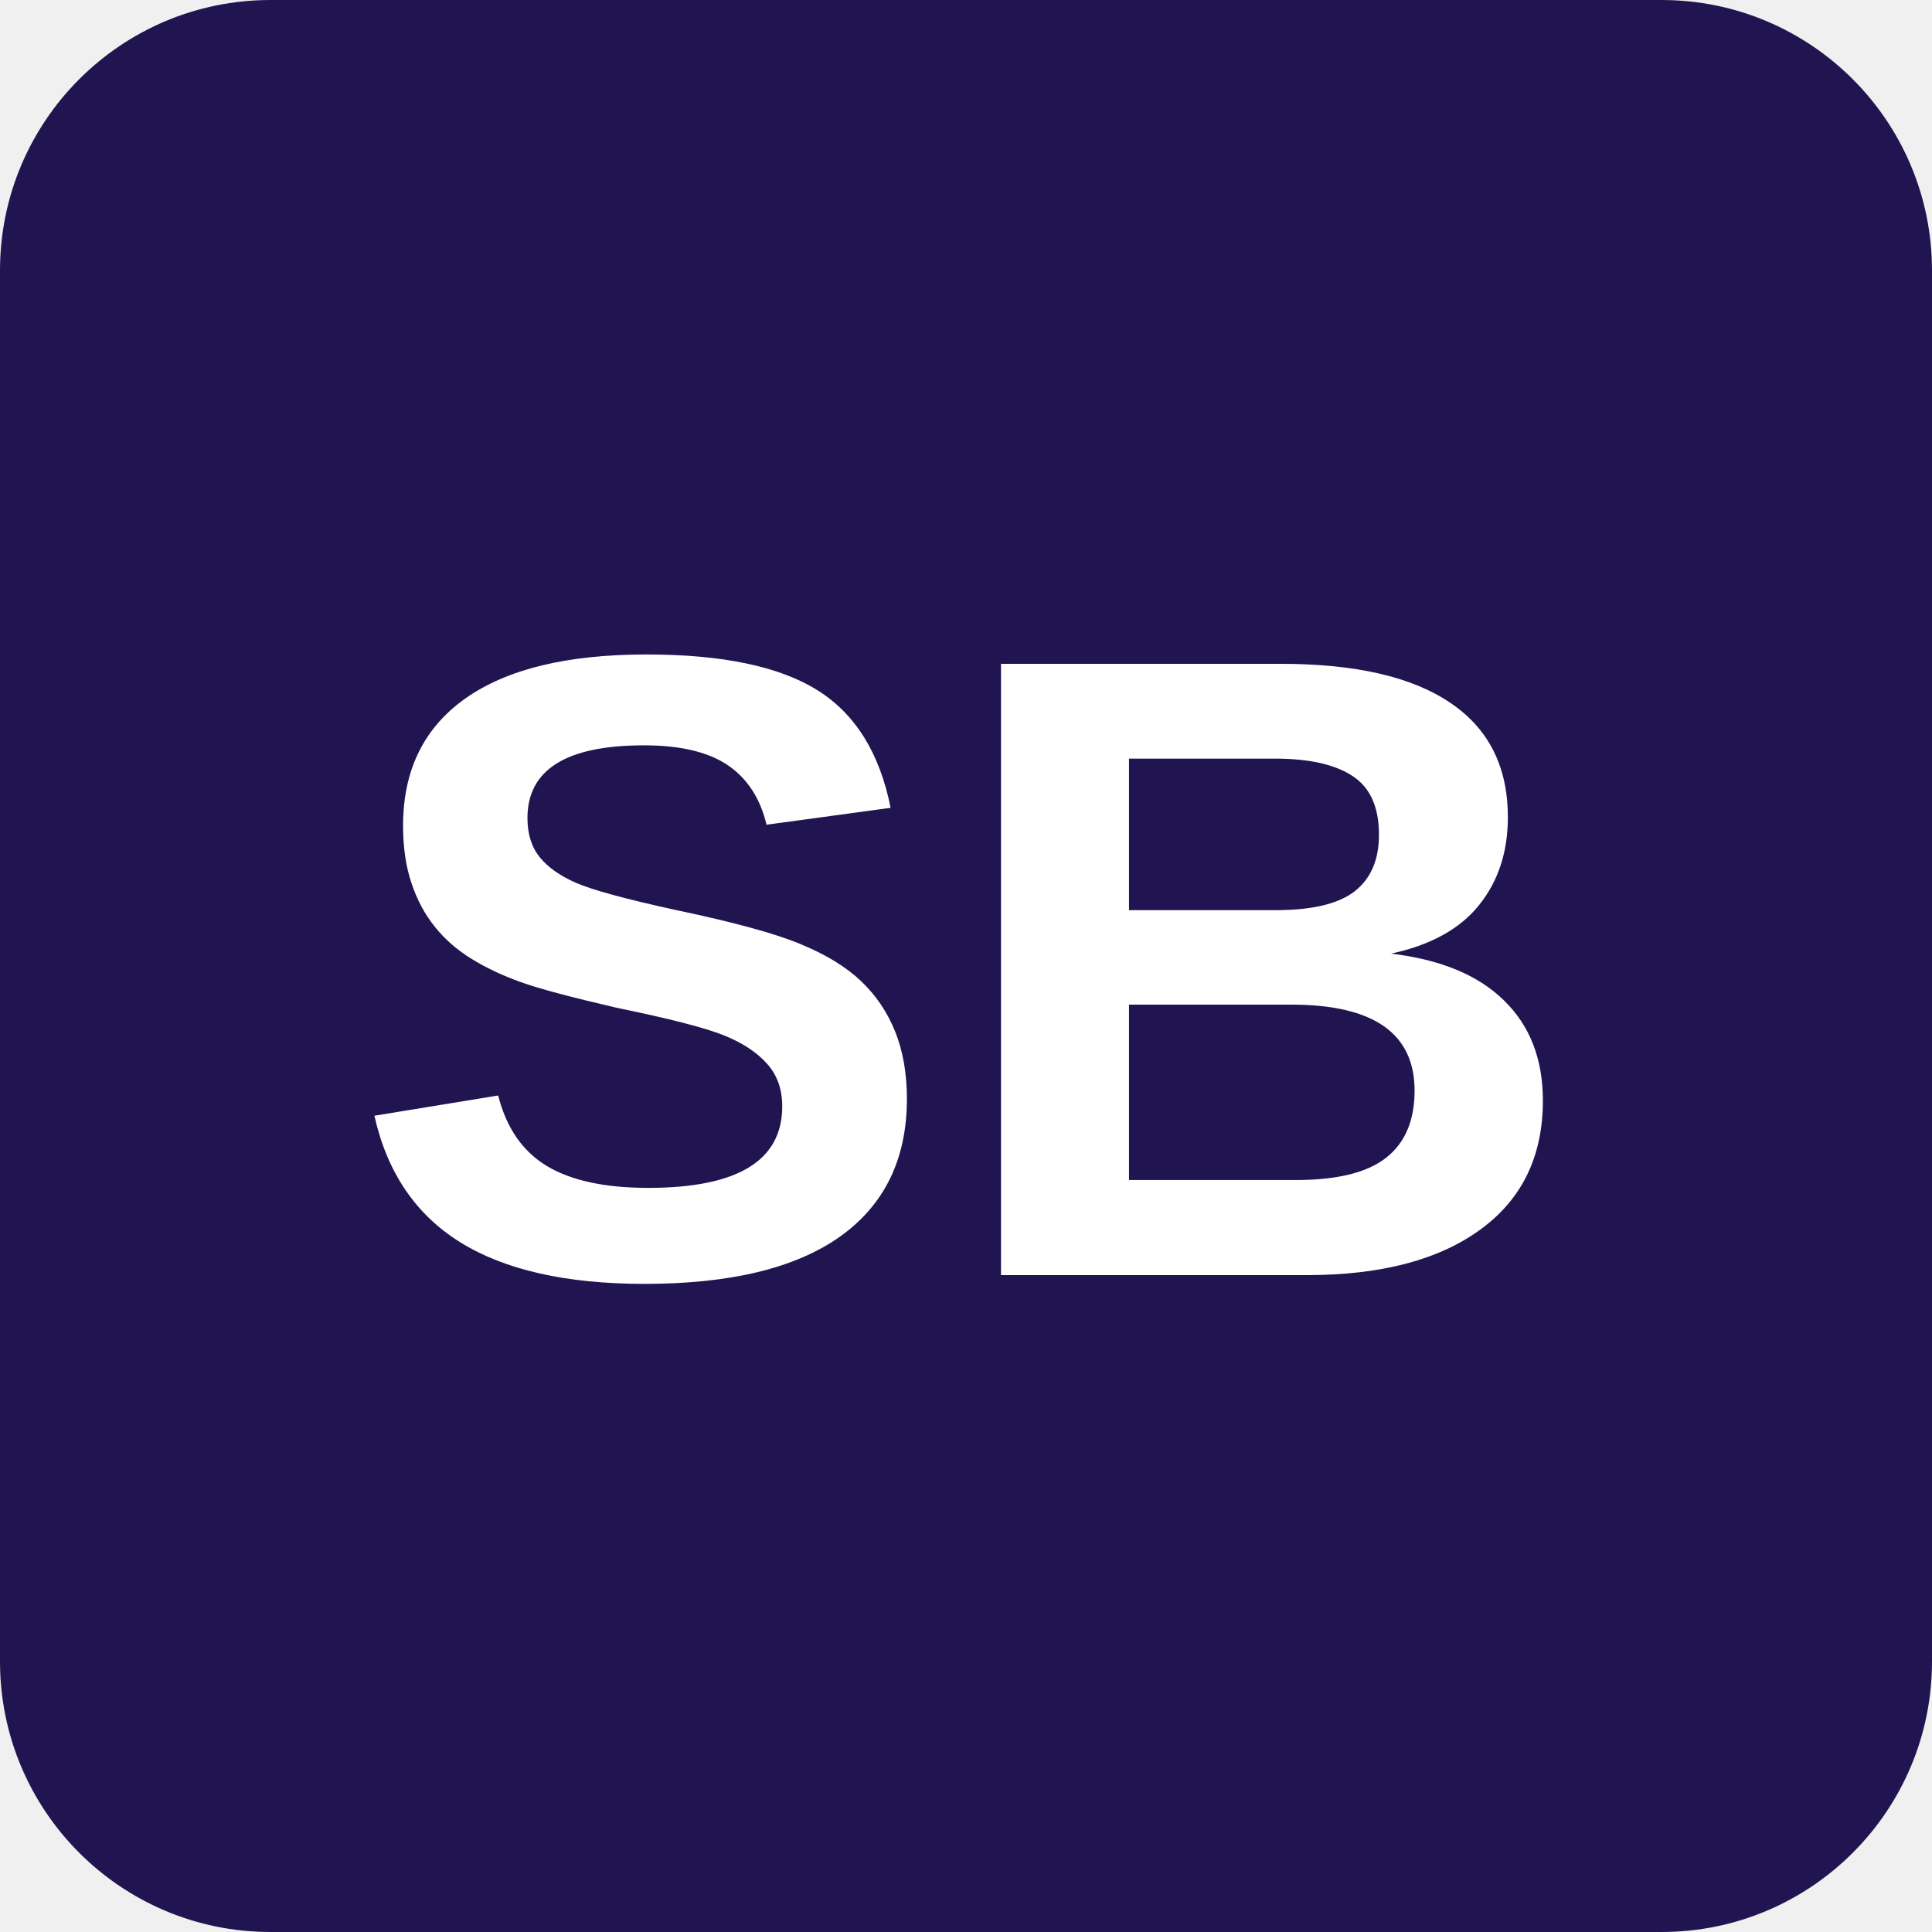
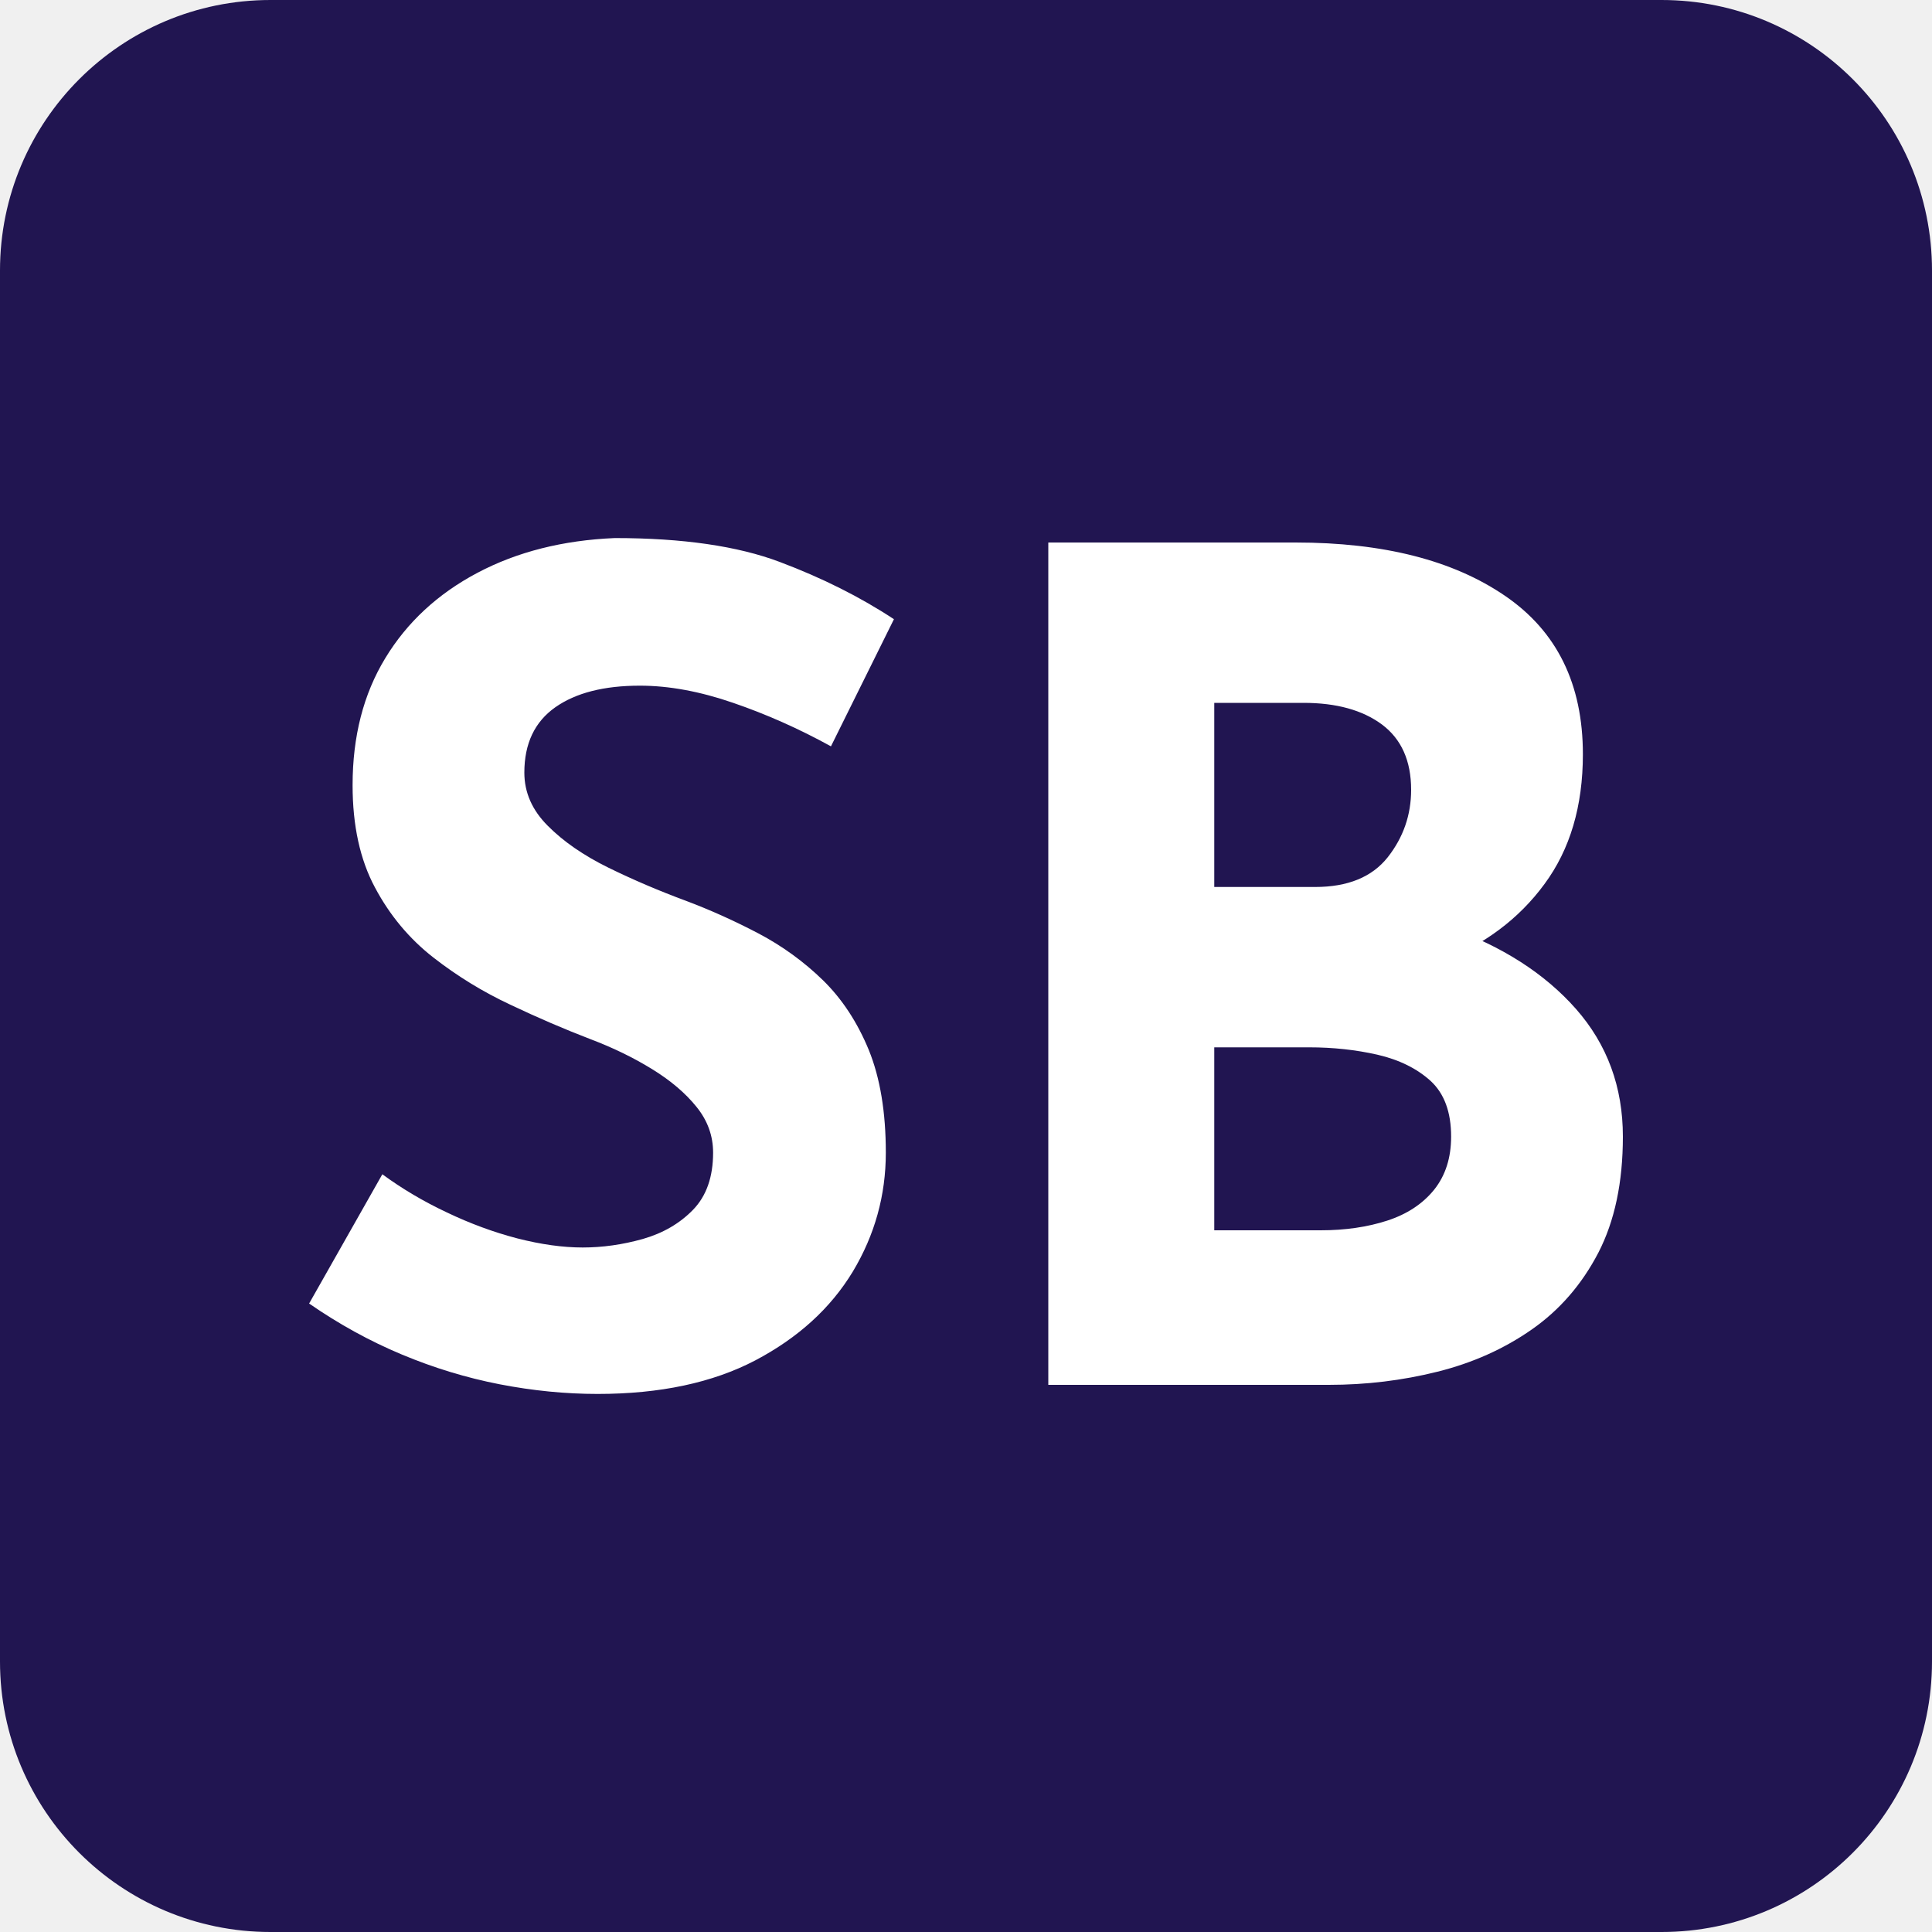
<svg xmlns="http://www.w3.org/2000/svg" viewBox="0 0 100 100">
  <rect width="100" height="100" rx="14" fill="#211551" />
-   <text x="50" y="66" font-size="46" font-weight="800" text-anchor="middle" fill="#fff" font-family="Arial, Helvetica, sans-serif">SB</text>
+   <path fill="#fff" d="M43.01 38.63Q40.52 37.26 37.95 36.38Q35.37 35.49 33.12 35.49Q30.33 35.49 28.74 36.61Q27.14 37.74 27.14 39.99Q27.14 41.53 28.35 42.74Q29.56 43.96 31.49 44.91Q33.41 45.85 35.49 46.62Q37.38 47.33 39.25 48.31Q41.11 49.29 42.6 50.74Q44.08 52.19 44.97 54.35Q45.85 56.52 45.85 59.66Q45.85 62.97 44.14 65.82Q42.42 68.66 39.1 70.41Q35.78 72.15 30.93 72.15Q28.44 72.15 25.86 71.65Q23.29 71.15 20.8 70.11Q18.31 69.07 16 67.47L19.79 60.78Q21.33 61.91 23.14 62.76Q24.94 63.62 26.78 64.1Q28.62 64.57 30.16 64.57Q31.7 64.57 33.27 64.13Q34.84 63.68 35.87 62.62Q36.91 61.55 36.91 59.66Q36.91 58.35 36.05 57.29Q35.19 56.22 33.74 55.33Q32.29 54.44 30.57 53.79Q28.56 53.02 26.43 52.01Q24.29 51.01 22.43 49.56Q20.56 48.1 19.41 45.94Q18.25 43.78 18.25 40.64Q18.25 36.85 19.94 34.07Q21.63 31.28 24.71 29.65Q27.79 28.02 31.82 27.85Q37.09 27.85 40.37 29.09Q43.66 30.33 46.27 32.05ZM67.06 28.08Q73.87 28.08 77.9 30.84Q81.93 33.59 81.93 39.04Q81.93 43.07 79.94 45.76Q77.96 48.46 74.55 49.79Q71.15 51.13 66.76 51.13L65.4 46.51Q70.79 46.51 74.97 47.99Q79.14 49.47 81.57 52.22Q84 54.98 84 58.83Q84 62.38 82.73 64.84Q81.45 67.3 79.29 68.81Q77.13 70.32 74.4 71Q71.68 71.68 68.78 71.68H54.26V28.08ZM68.07 45.91Q70.61 45.91 71.83 44.37Q73.04 42.83 73.04 40.88Q73.04 38.63 71.53 37.5Q70.02 36.38 67.47 36.38H62.85V45.91ZM68.36 63.68Q70.26 63.68 71.8 63.18Q73.34 62.68 74.23 61.58Q75.11 60.48 75.11 58.83Q75.11 56.93 74.05 55.95Q72.98 54.98 71.29 54.59Q69.61 54.21 67.77 54.21H62.85V63.68Z" />
</svg>
